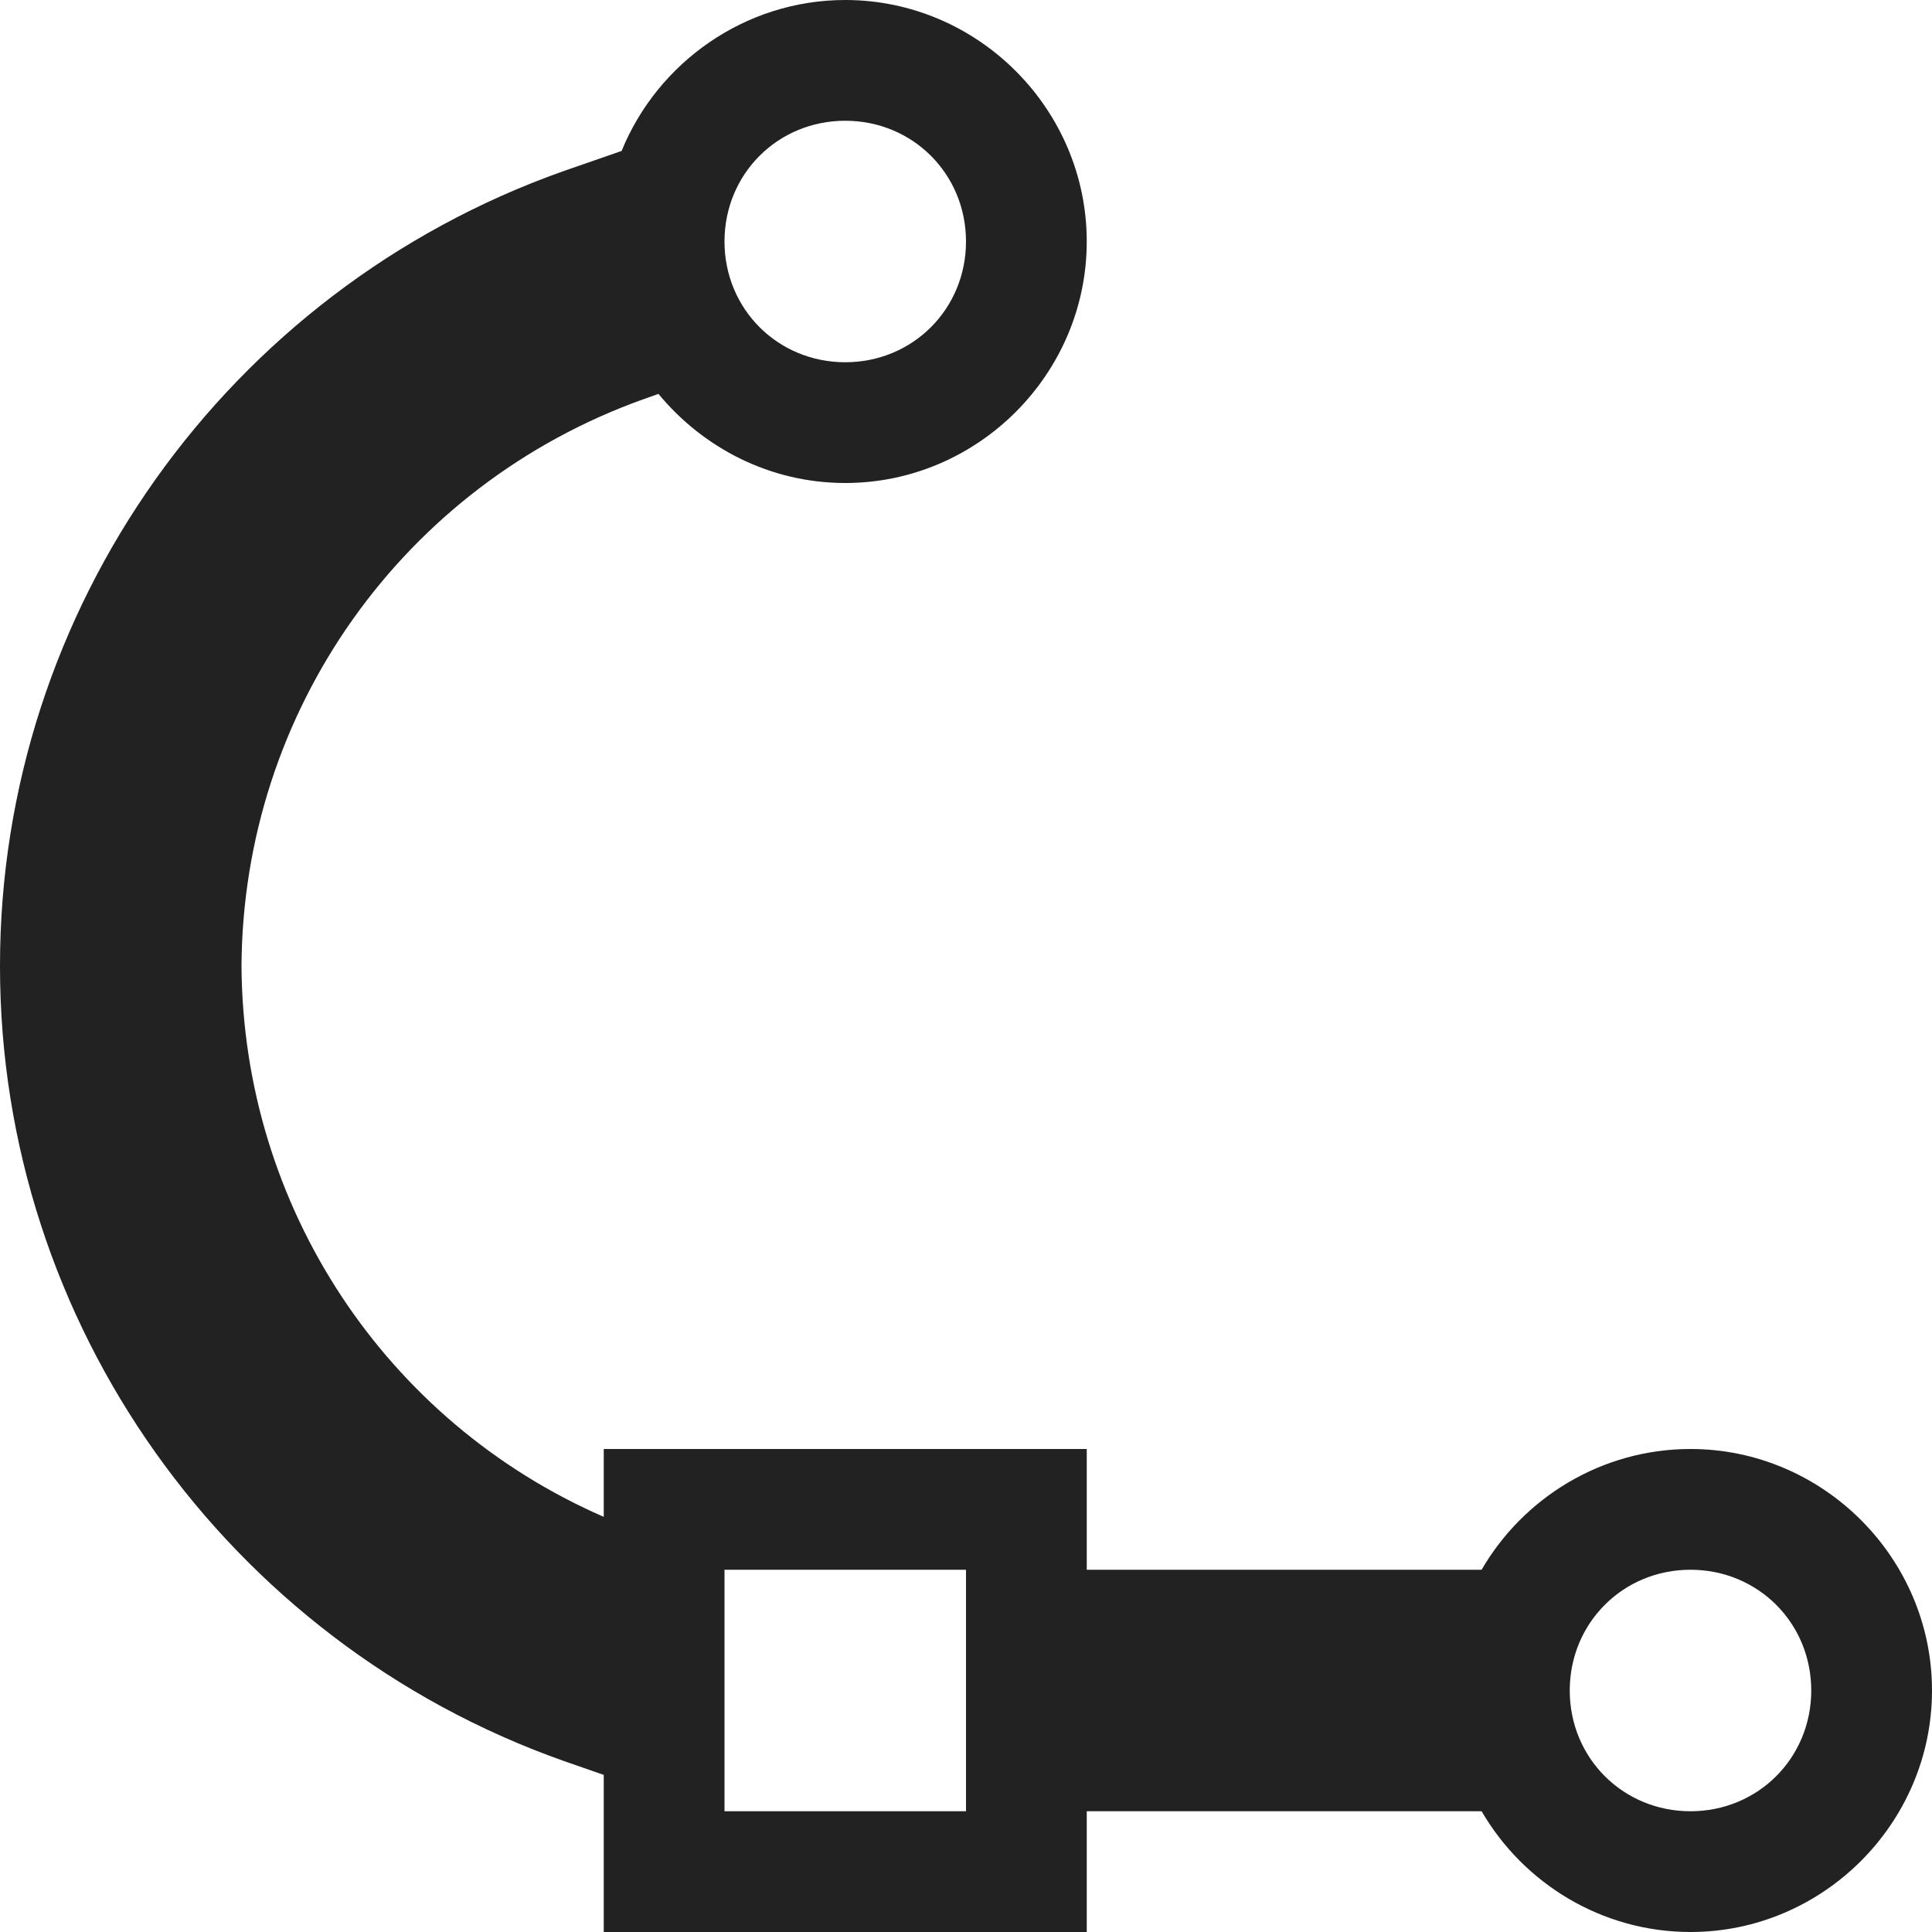
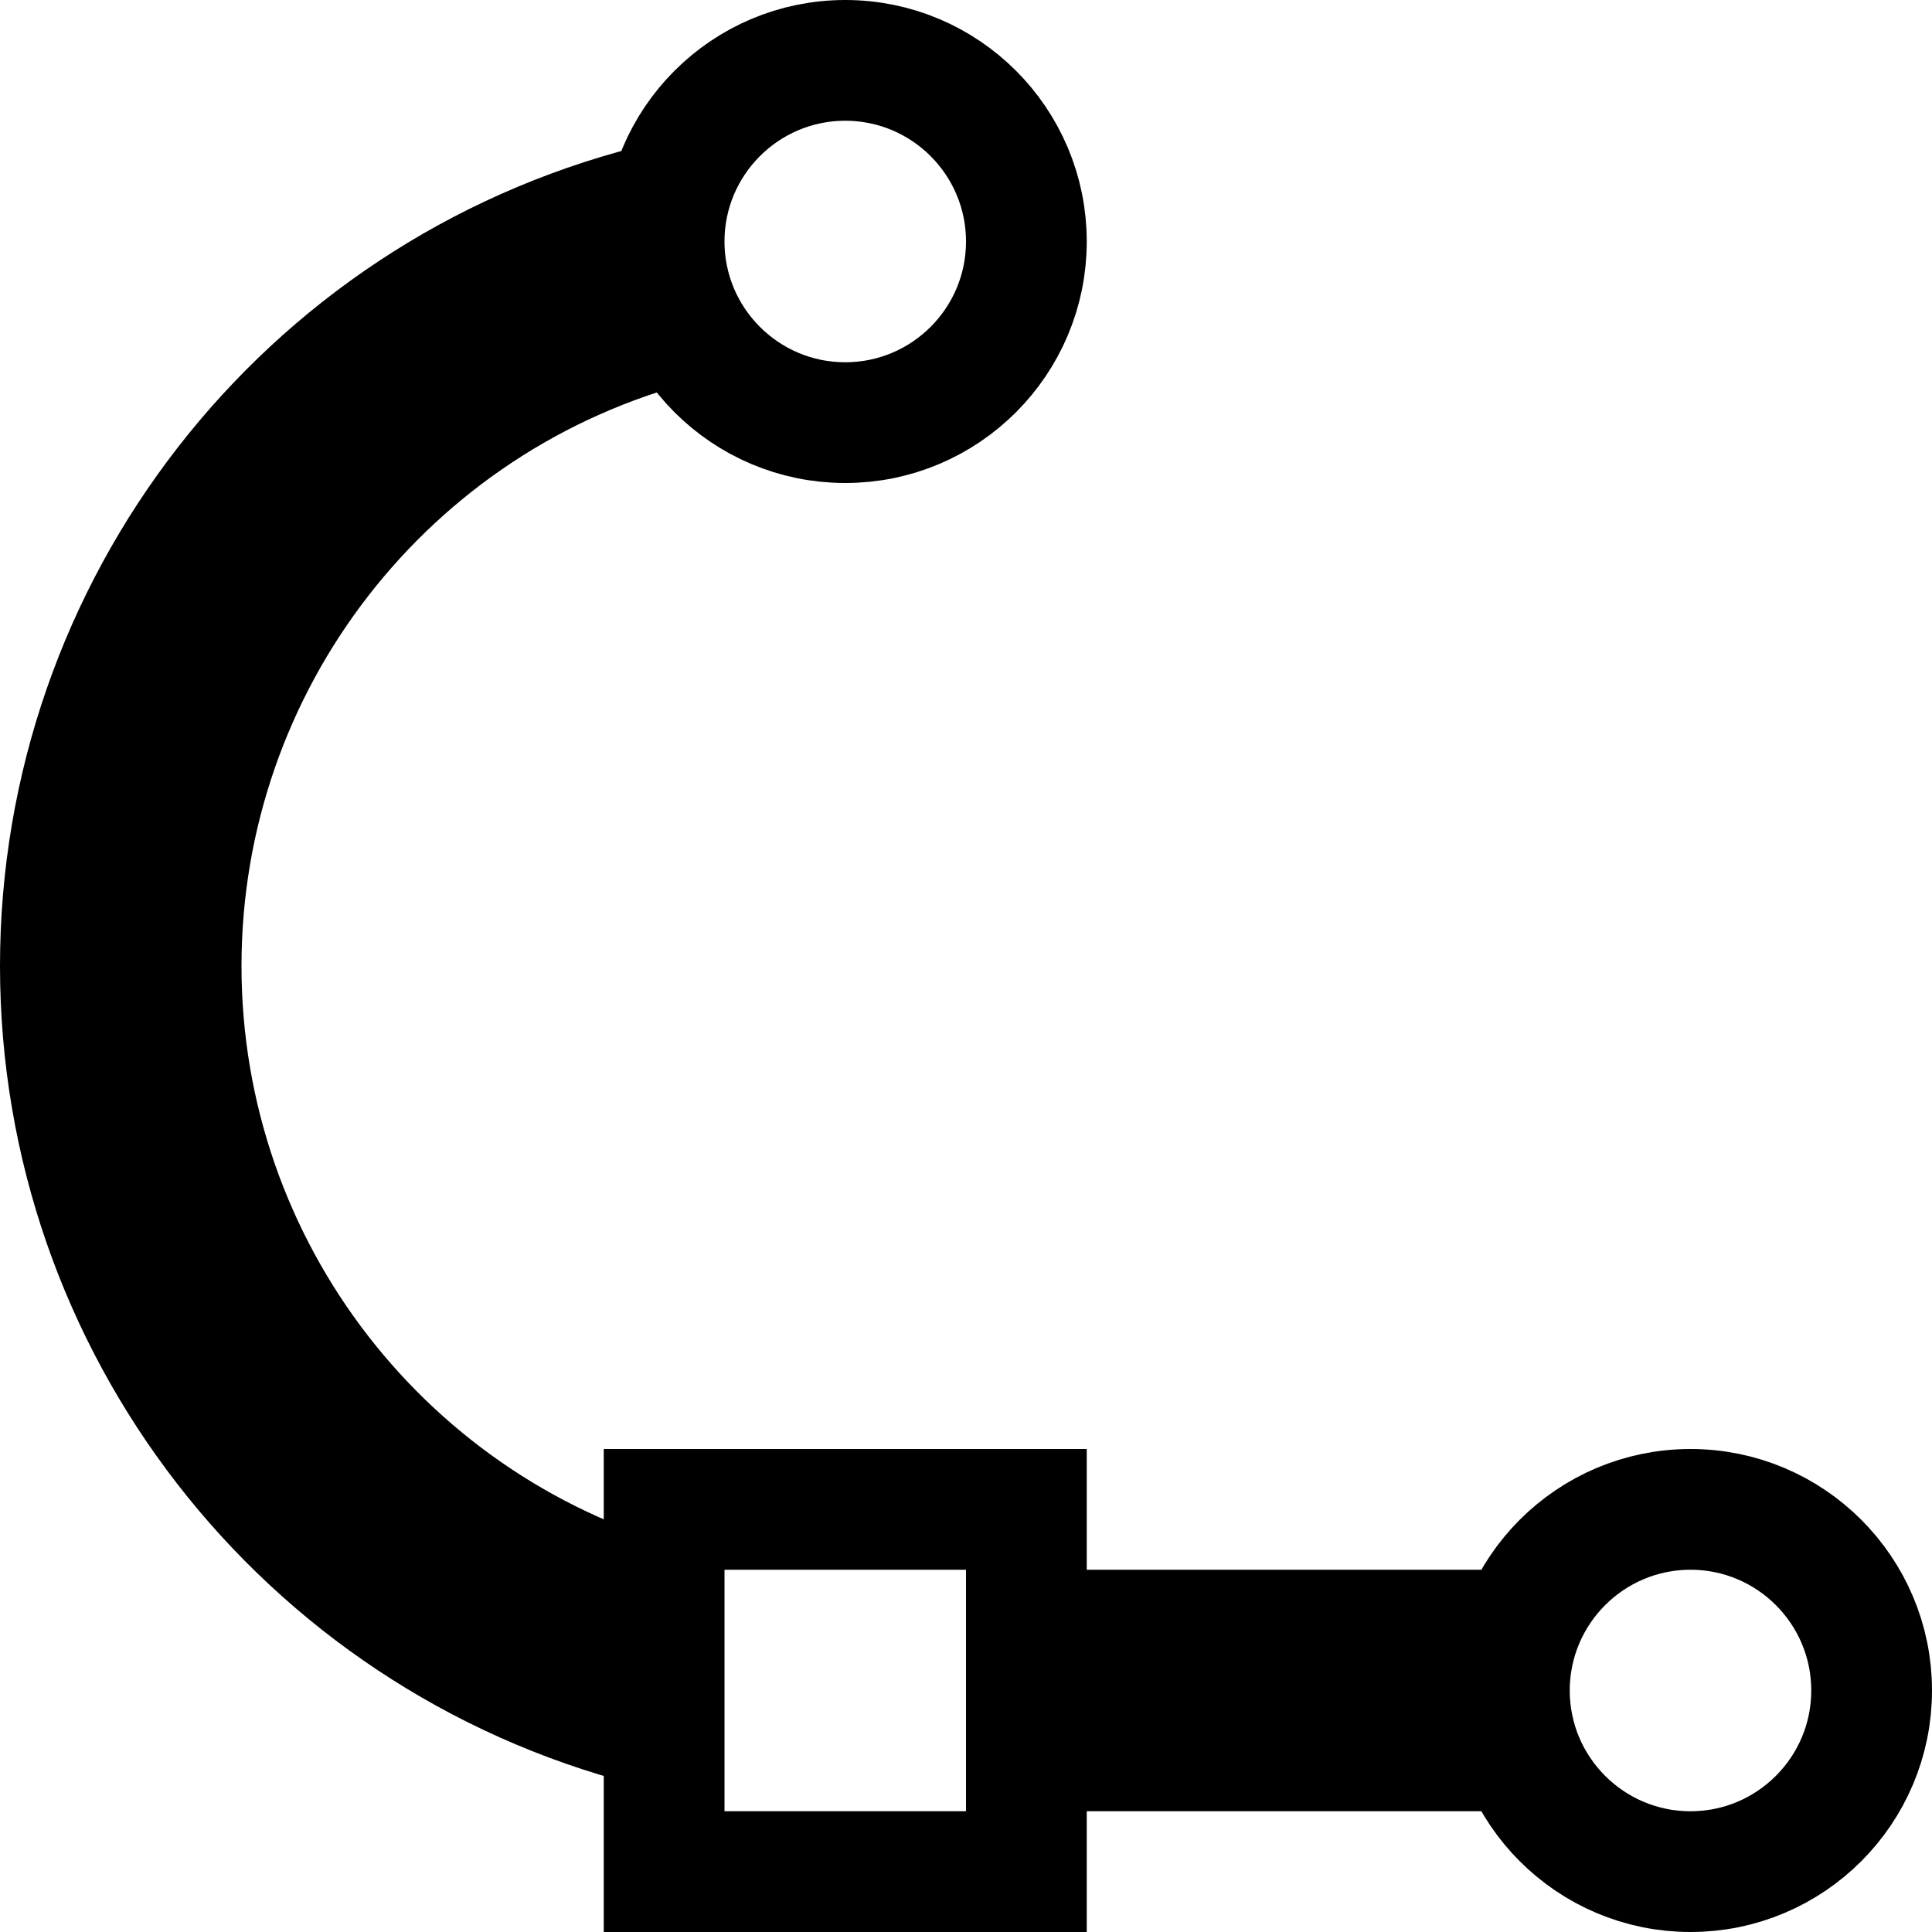
- <svg xmlns="http://www.w3.org/2000/svg" height="16px" viewBox="0 0 16 16" width="16px">
-   <path d="m 7 0 c -0.832 0 -1.555 0.52 -1.852 1.25 l -0.484 0.168 c -2.785 0.988 -4.664 3.625 -4.664 6.578 v 0.008 c 0 2.953 1.879 5.59 4.664 6.578 l 0.336 0.117 v 1.301 h 4 v -1 h 3.27 c 0.348 0.598 0.996 1 1.73 1 c 1.098 0 2 -0.902 2 -2 s -0.902 -2 -2 -2 c -0.734 0 -1.383 0.402 -1.73 1 h -3.27 v -1 h -4 v 0.562 c -1.809 -0.789 -2.988 -2.57 -3 -4.562 c 0.012 -2.113 1.34 -3.984 3.332 -4.695 l 0.121 -0.043 c 0.371 0.449 0.926 0.738 1.547 0.738 c 1.098 0 2 -0.902 2 -2 s -0.902 -2 -2 -2 z m 0 1 c 0.559 0 1 0.441 1 1 s -0.441 1 -1 1 s -1 -0.441 -1 -1 s 0.441 -1 1 -1 z m -1 12 h 2 v 2 h -2 z m 8 0 c 0.559 0 1 0.441 1 1 s -0.441 1 -1 1 s -1 -0.441 -1 -1 s 0.441 -1 1 -1 z m 0 0" fill="#222222" />
+ <svg xmlns="http://www.w3.org/2000/svg" xmlns:ns1="https://www.gtk.org/grappa" width="16" height="16" ns1:version="1" ns1:keywords="draw shape object line path draw-polyline" ns1:state="0">
+   <style type="text/css">
+     .not-initial-state {
+       display: none;
+     }
+   </style>
+   <path d="M 15.5 14 C 15.5 14.828, 14.828 15.5, 14 15.5 C 13.172 15.5, 12.5 14.828, 12.5 14 C 12.5 13.172, 13.172 12.5, 14 12.5 C 14.828 12.5, 15.5 13.172, 15.5 14 Z M 8.5 2 C 8.5 2.828, 7.828 3.5, 7 3.5 C 6.172 3.5, 5.5 2.828, 5.5 2 C 5.5 1.172, 6.172 0.5, 7 0.5 C 7.828 0.5, 8.5 1.172, 8.5 2 Z M 5.5 12.5 h 3 v 3 h -3 z" id="path4" ns1:states="0 1 2 3 4 5 6 7 8 9 10 11 12 13 14 15 16 17 18 19 20 21 22 23 24 25 26 27 28 29 30 31 32 33 34 35 36 37 38 39 40 41 42 43 44 45 46 47 48 49 50 51 52 53 54 55 56 57 58 59 60 61 62 63" stroke-width="1" stroke-linecap="butt" stroke-linejoin="miter" stroke="rgb(0,0,0)" fill="none" class="foreground-stroke transparent-fill" ns1:stroke="foreground" />
+   <path d="M 5.512 2.188 C 2.857 2.867, 1 5.26, 1 8 C 1 10.736, 2.851 13.125, 5.5 13.809 M 8.5 14 L 12.5 14" id="path7" ns1:states="0 1 2 3 4 5 6 7 8 9 10 11 12 13 14 15 16 17 18 19 20 21 22 23 24 25 26 27 28 29 30 31 32 33 34 35 36 37 38 39 40 41 42 43 44 45 46 47 48 49 50 51 52 53 54 55 56 57 58 59 60 61 62 63" stroke-width="2" stroke-linecap="butt" stroke-linejoin="miter" stroke="rgb(0,0,0)" fill="none" class="foreground-stroke transparent-fill" ns1:stroke="foreground" />
</svg>
